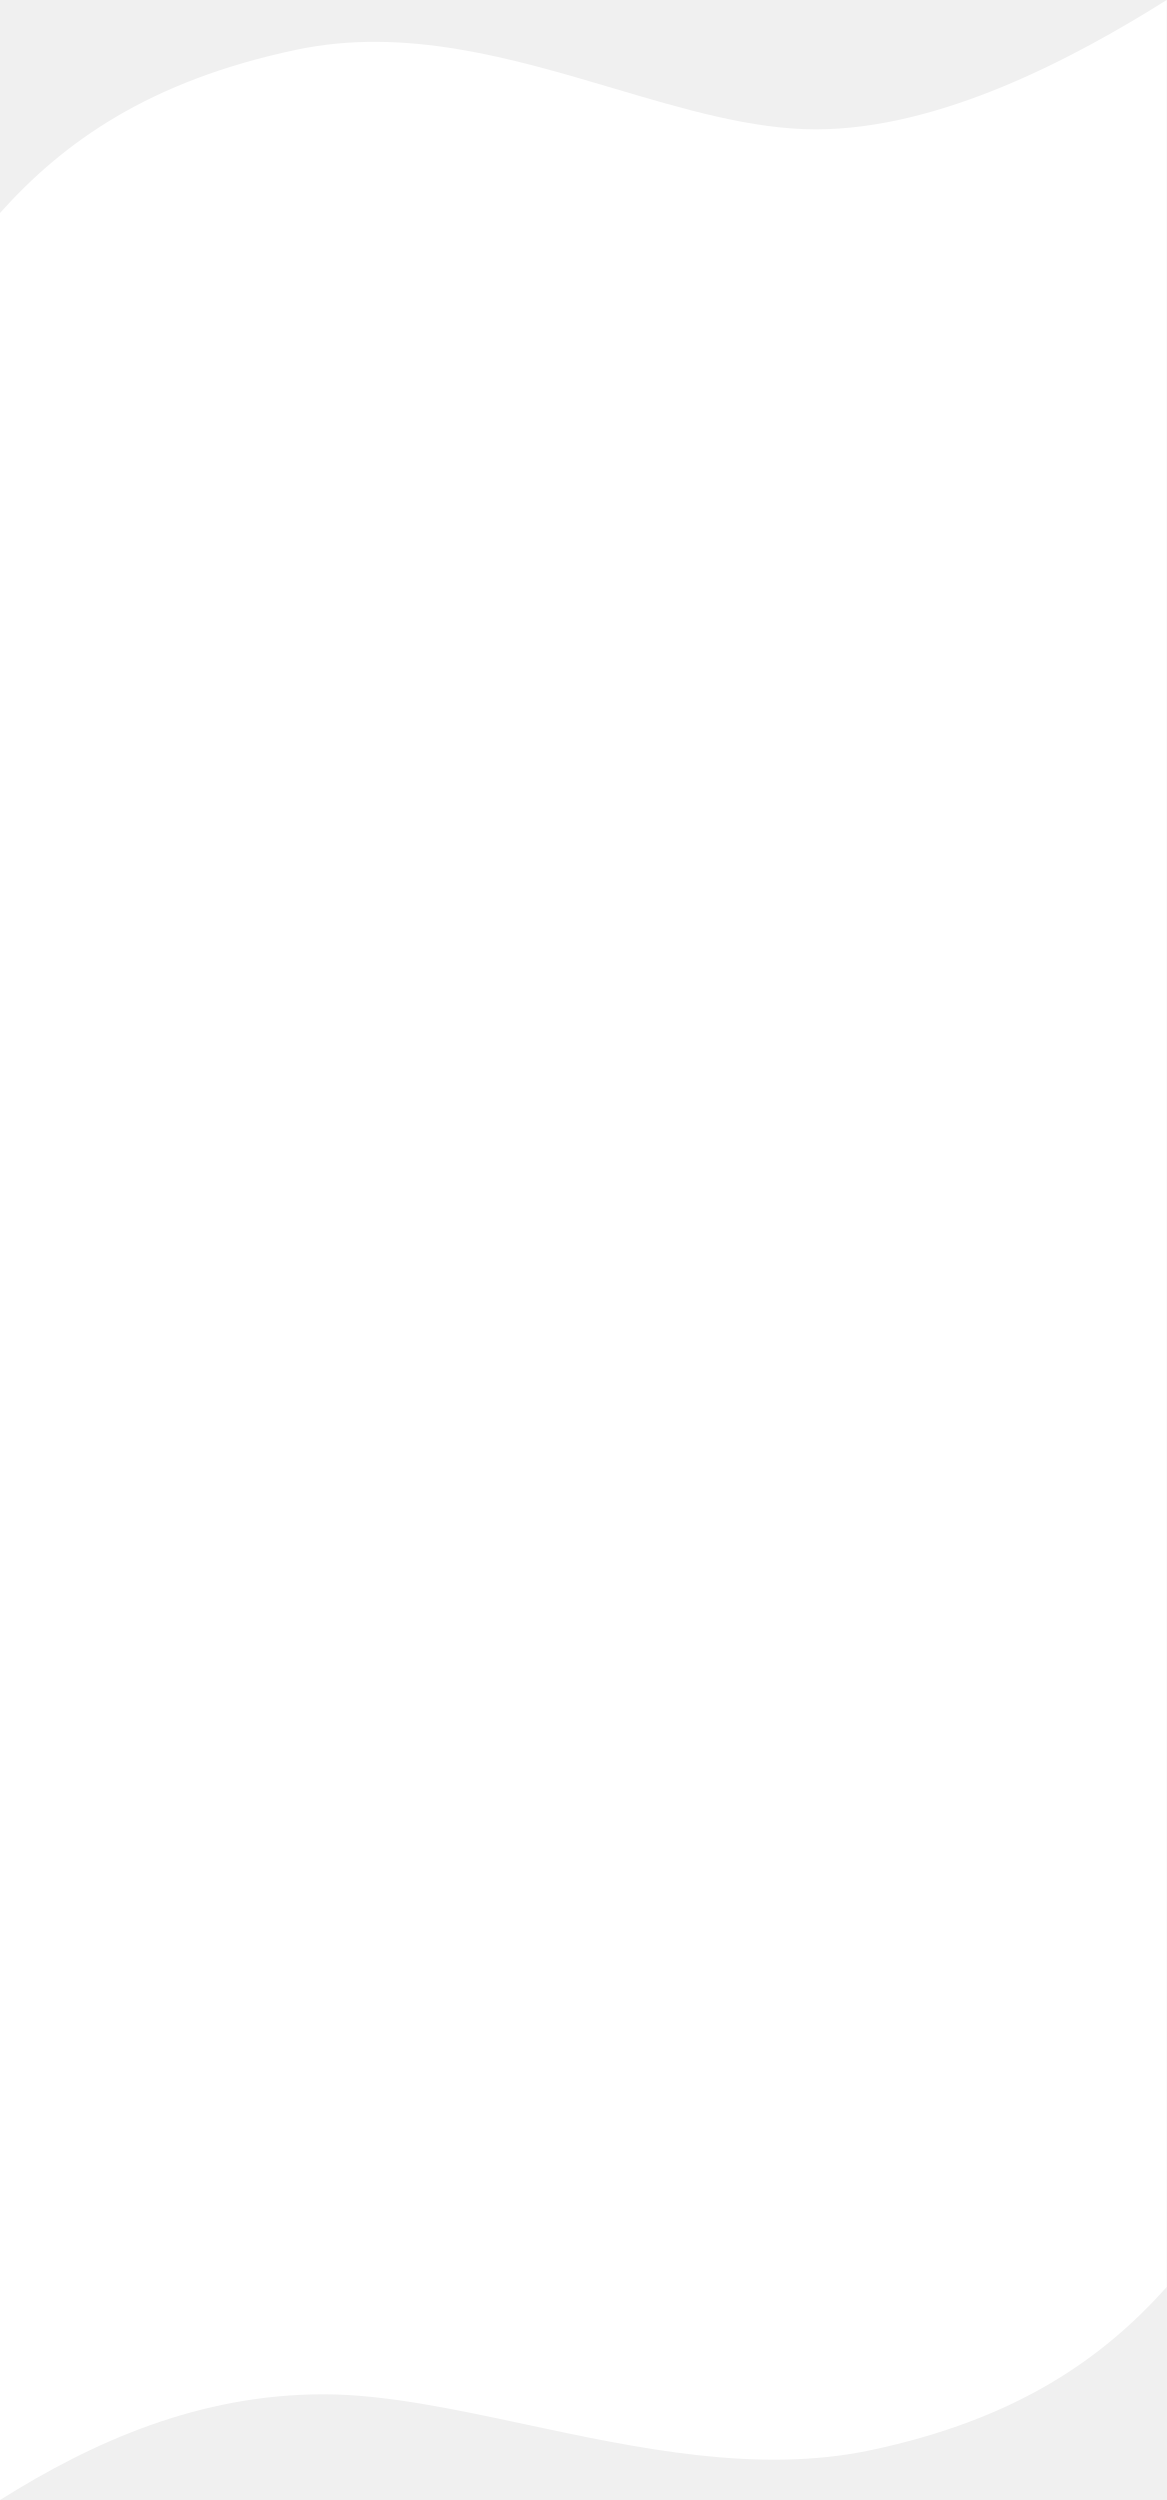
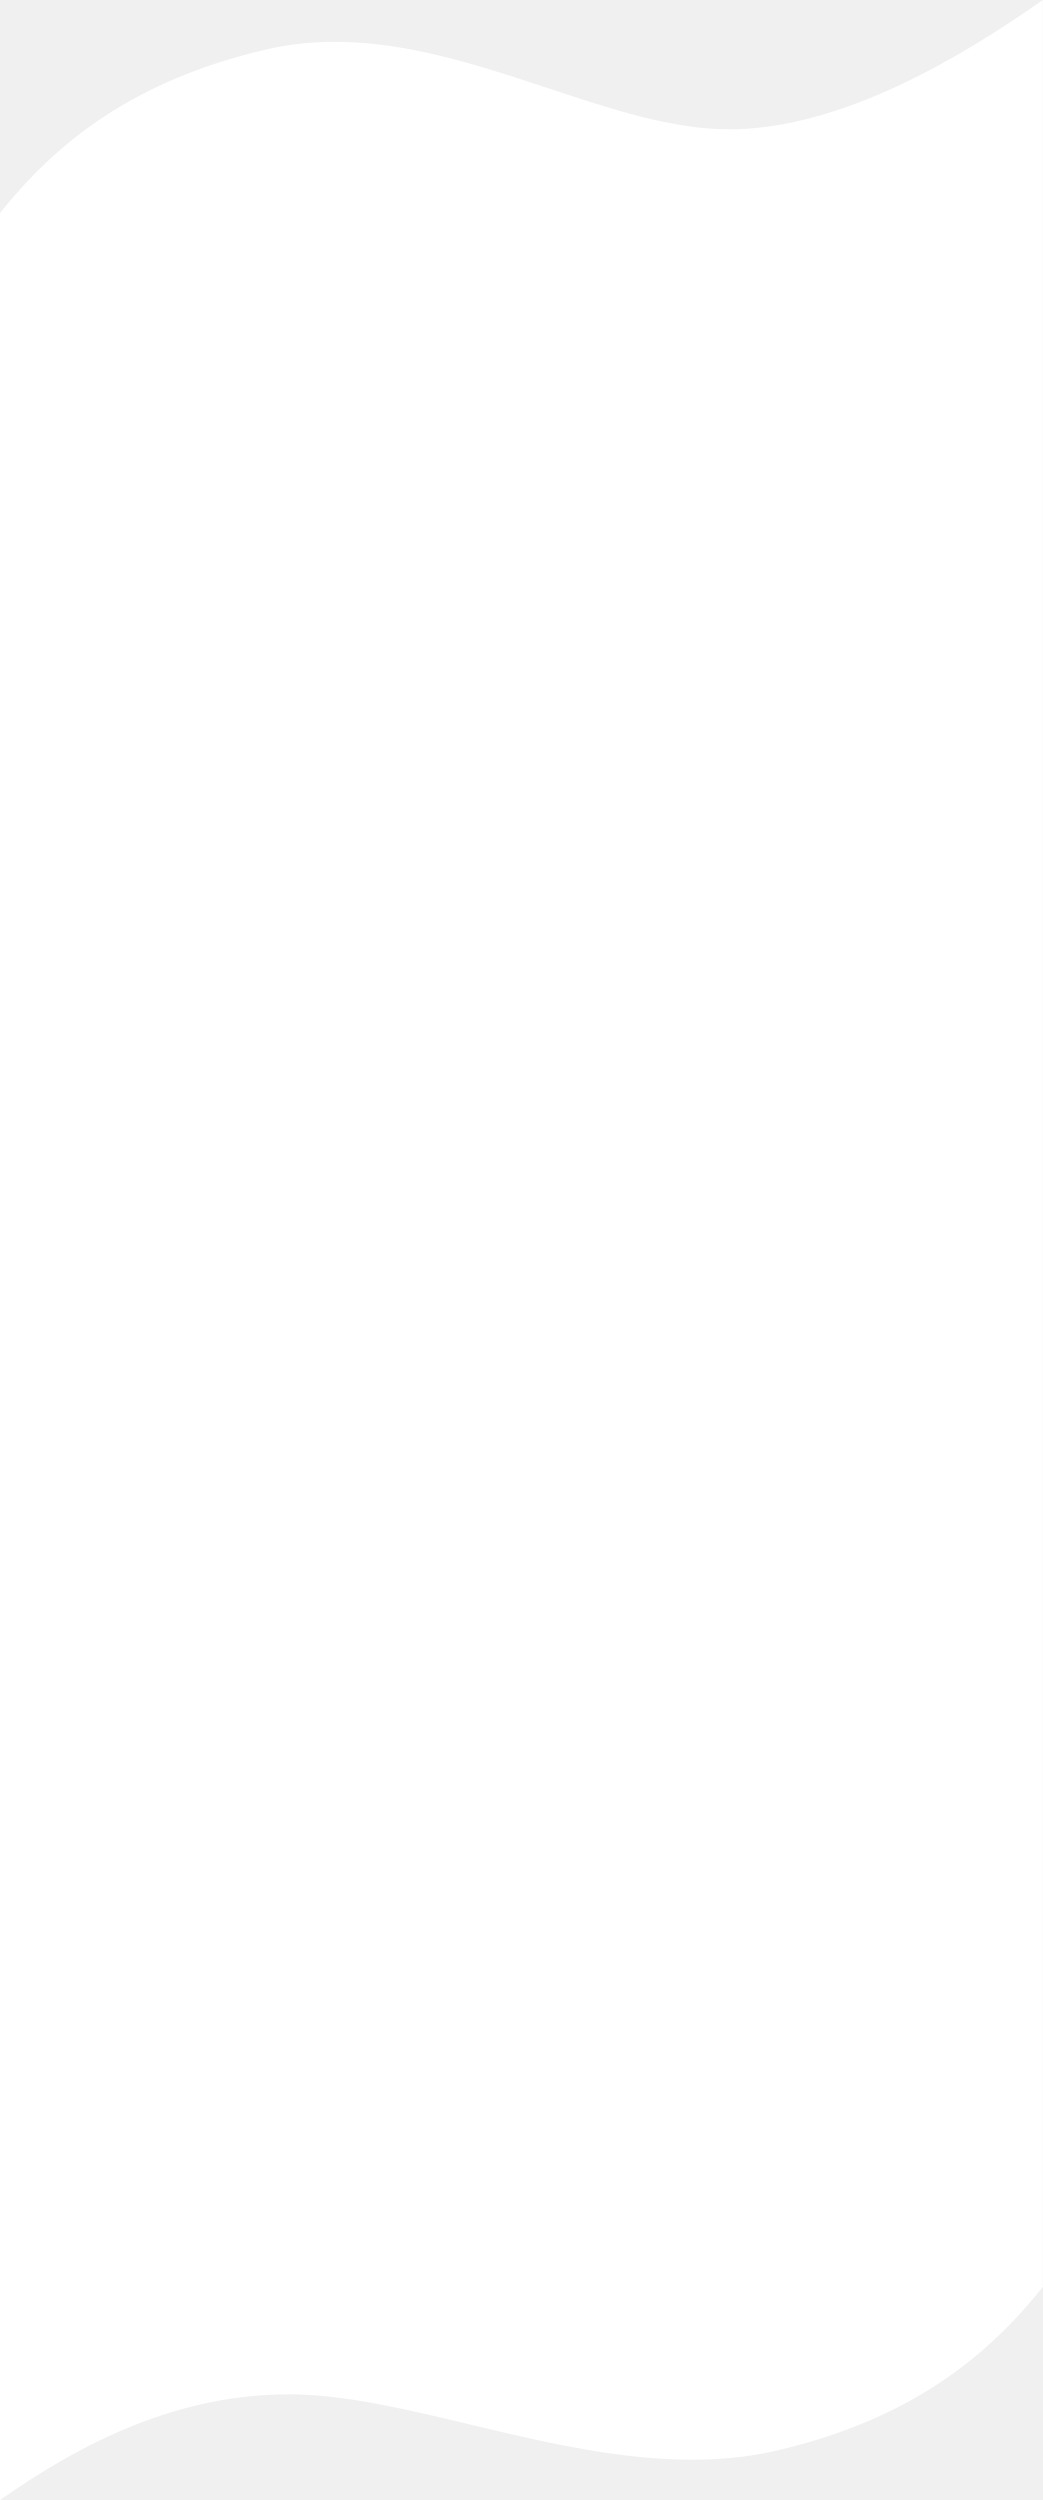
- <svg xmlns="http://www.w3.org/2000/svg" id="圖層_1" data-name="圖層 1" viewBox="0 0 1024 2194.19">
+ <svg xmlns="http://www.w3.org/2000/svg" id="圖層_1" data-name="圖層 1" viewBox="0 0 1024 2454.96">
  <defs>
    <style>.cls-1{fill:#fff;fill-rule:evenodd;}</style>
  </defs>
-   <path class="cls-1" d="M716,113.53c-56,0-115.53-17.63-177.54-36C449.77,51.26,356,23.48,260.27,43.64,130.93,70.88,55.81,124.62,0,186.93V2194.19c82.12-51.56,175.14-92.77,284-92.77,53.55,0,114.05,12.91,177.66,26.48h0c98,20.94,203.42,43.43,302.07,22.66,129.34-27.25,204.46-81,260.27-143.3V0C941.88,51.56,824.86,113.53,716,113.53Z" />
+   <path class="cls-1" d="M716,127c-56,0-115.53-19.72-177.54-40.28C449.77,57.35,356,26.27,260.27,48.83,130.93,79.3,55.81,139.43,0,209.15V2455c82.12-57.69,175.14-103.8,284-103.8,53.55,0,114.05,14.45,177.66,29.63h0c98,23.43,203.42,48.59,302.07,25.35,129.34-30.49,204.46-90.62,260.27-160.33V0C941.88,57.69,824.86,127,716,127Z" />
</svg>
